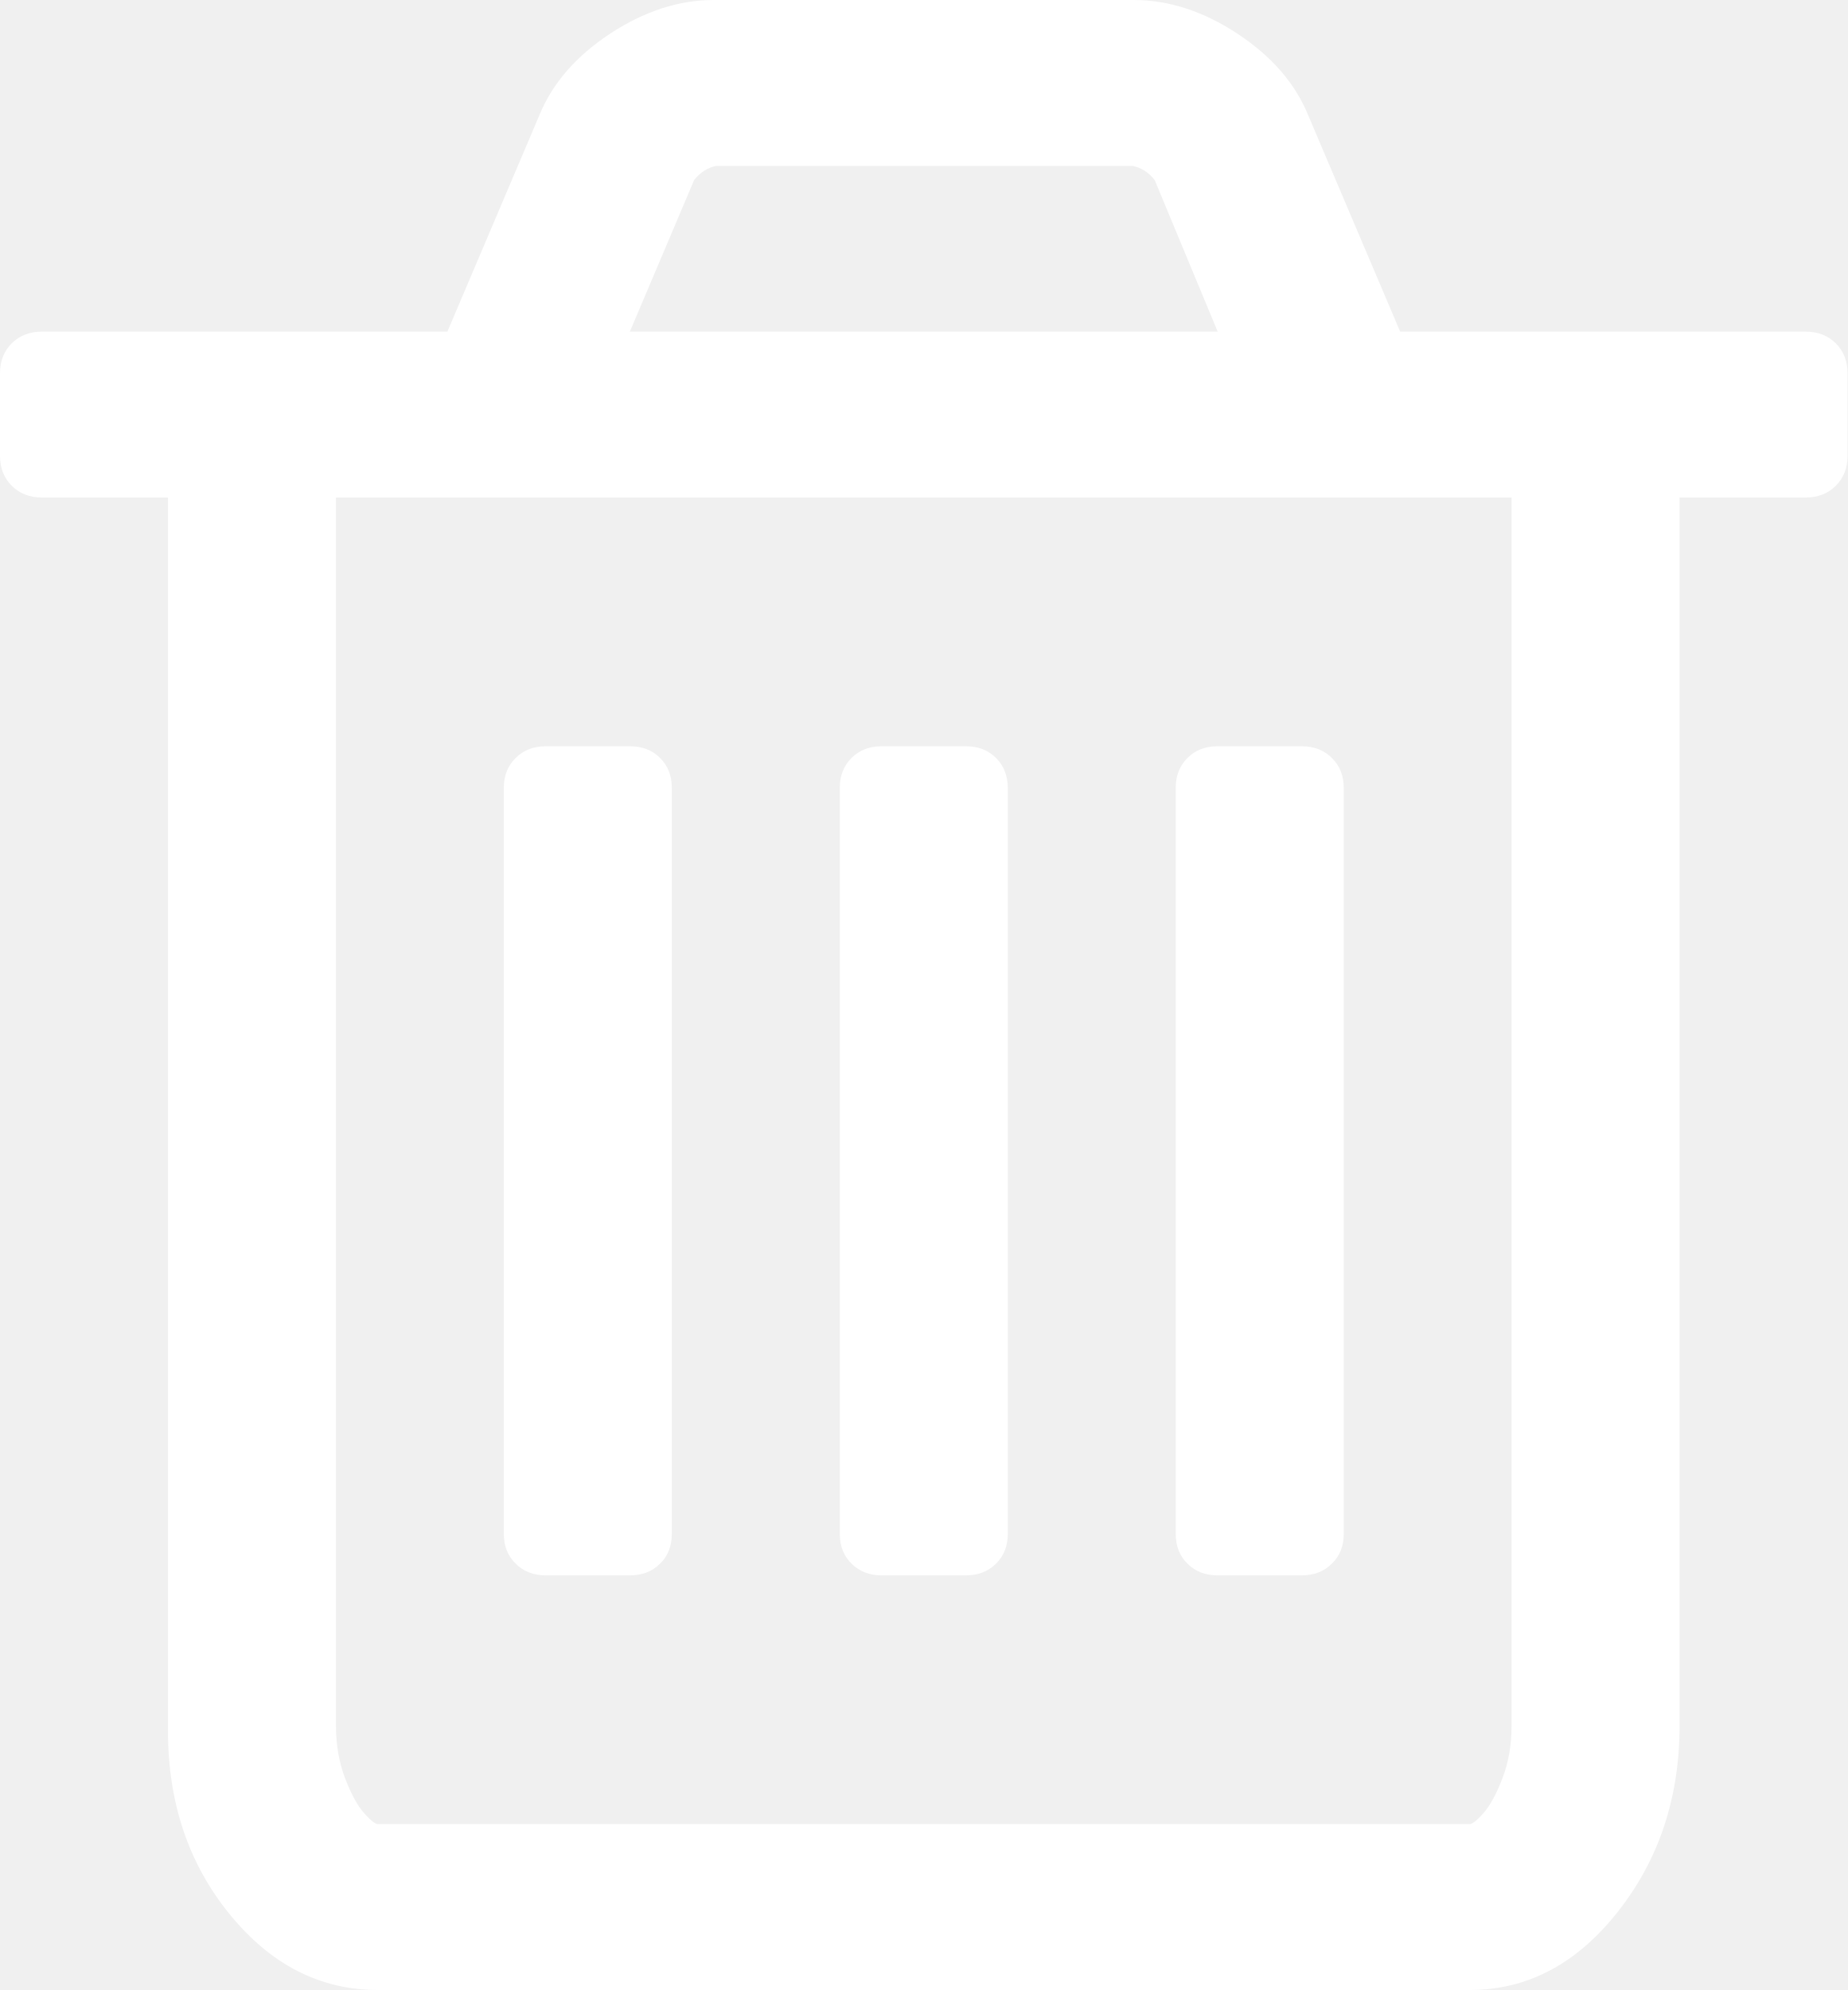
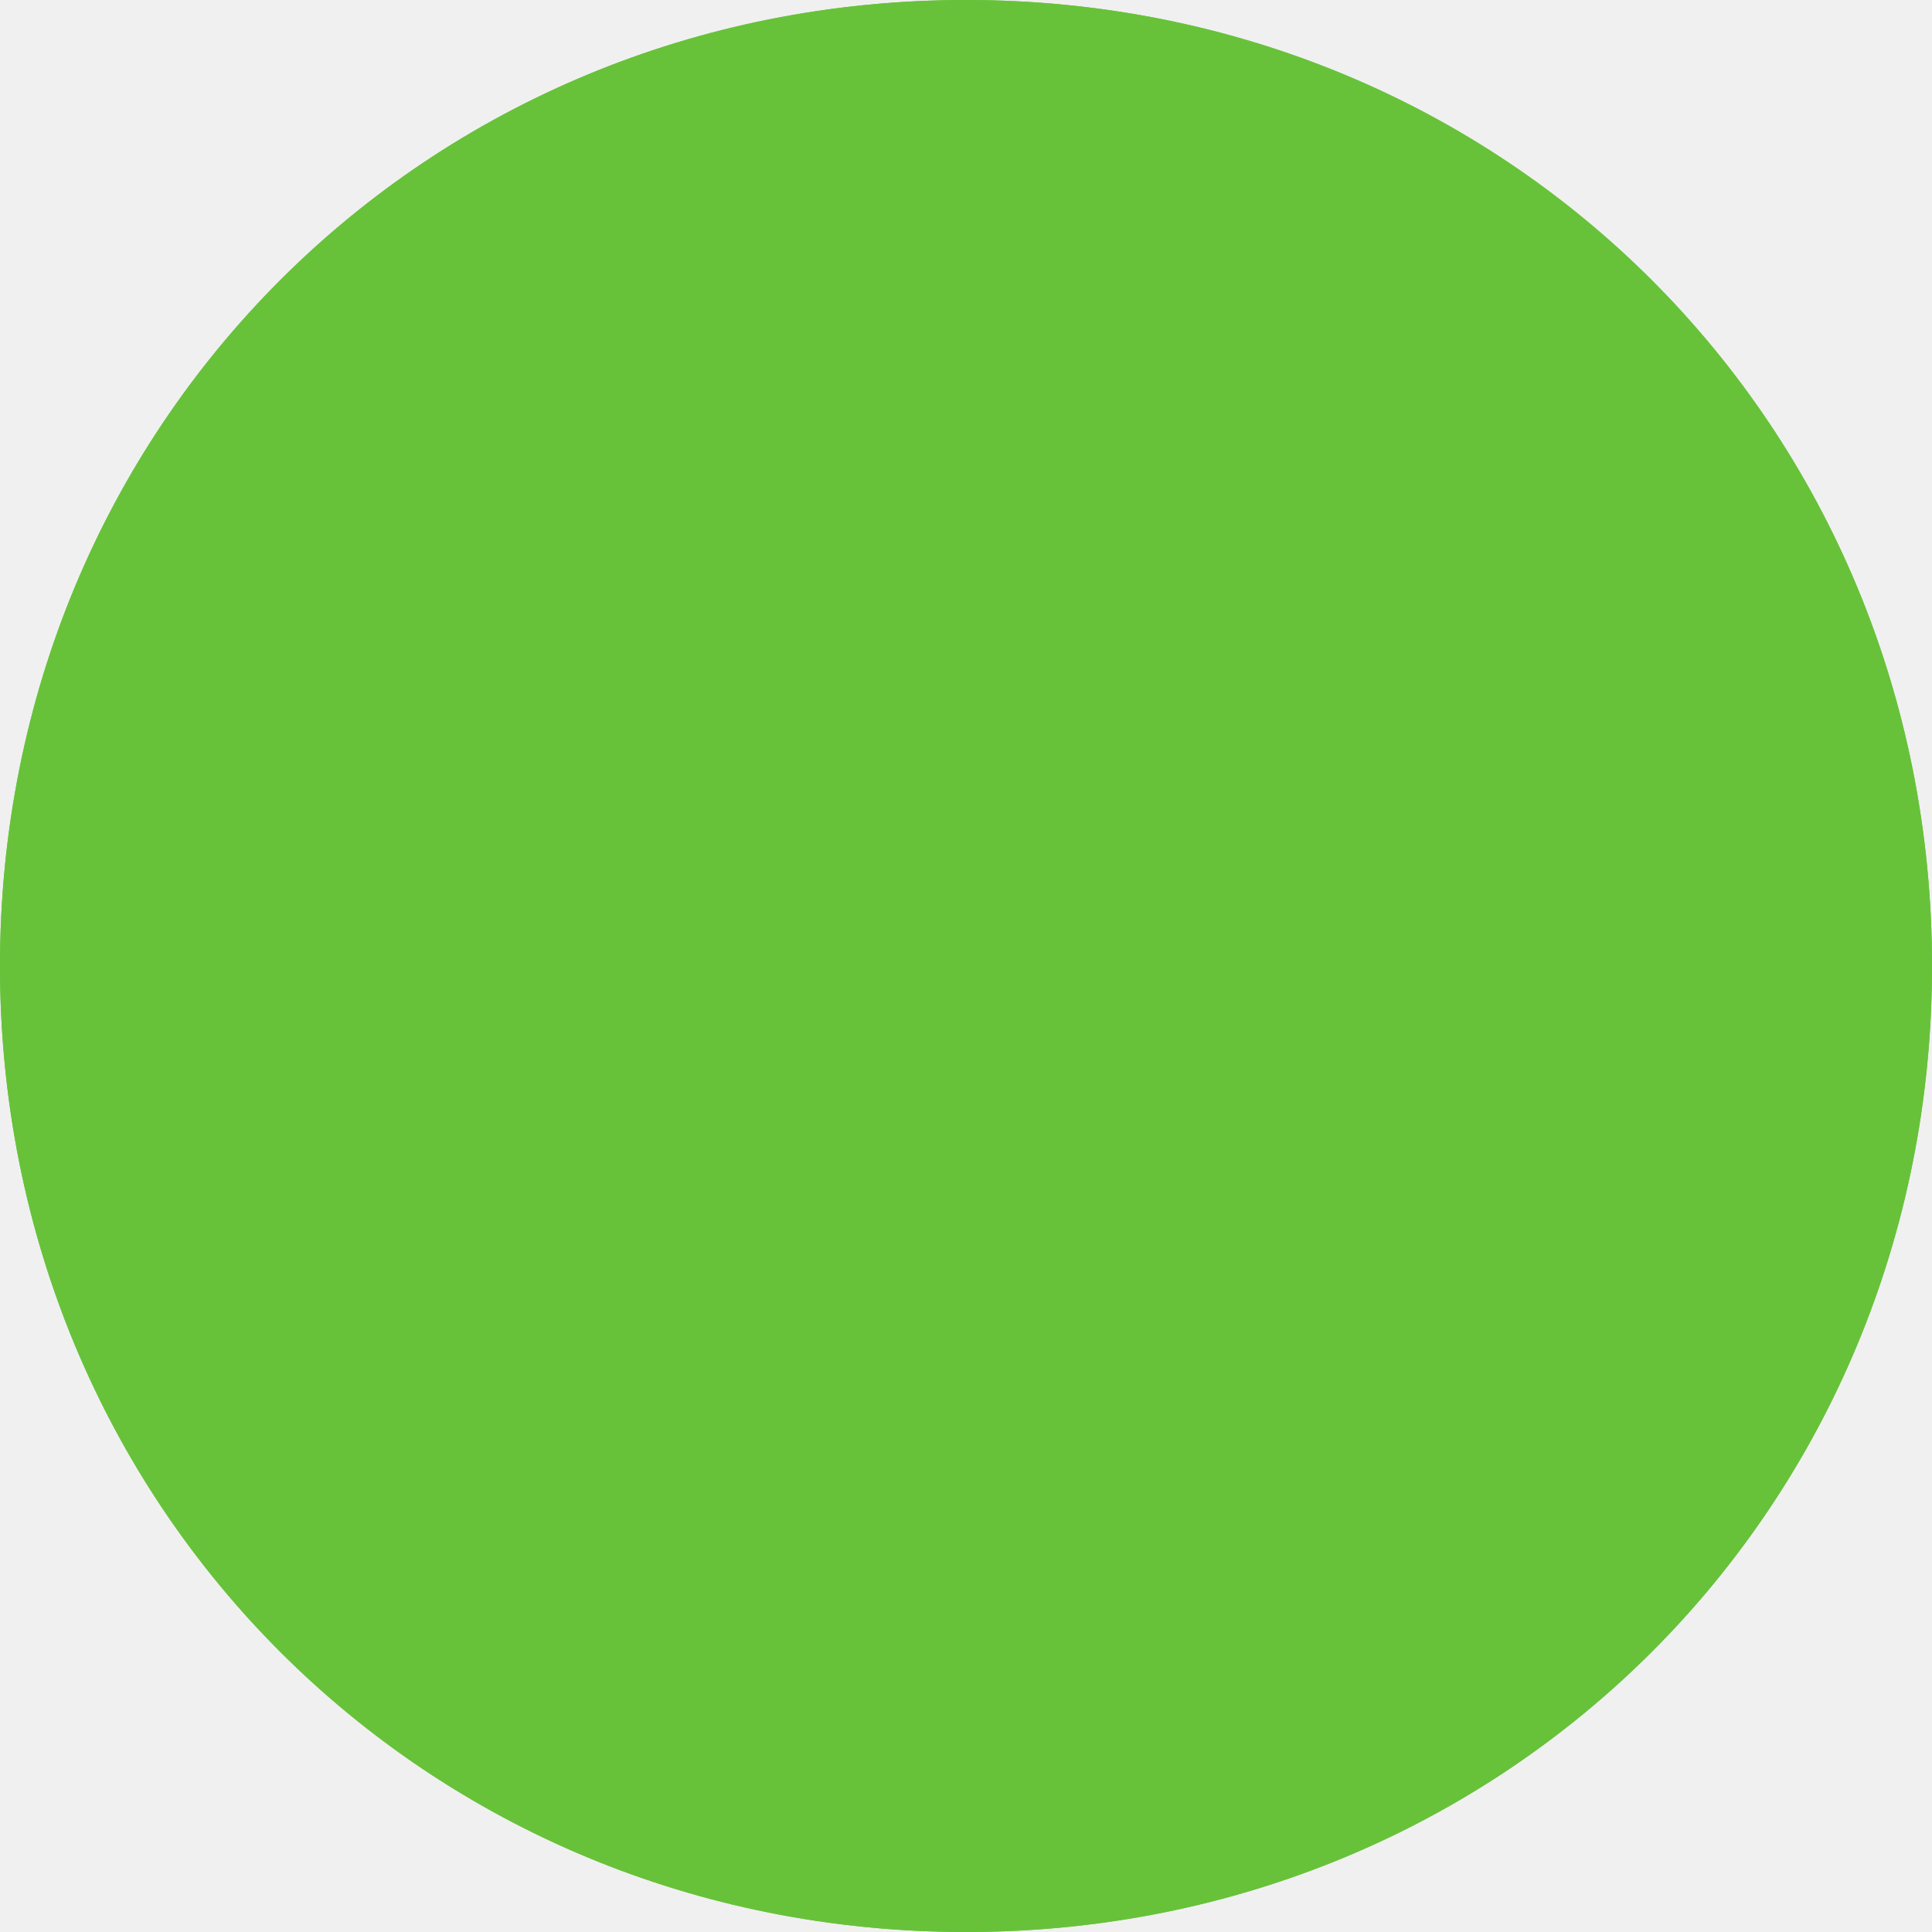
- <svg xmlns="http://www.w3.org/2000/svg" version="1.1" width="13px" height="14px">
-   <g transform="matrix(1 0 0 1 -635 -289 )">
-     <path d="M 4.644 5.332  C 4.7 5.387  4.727 5.457  4.727 5.542  L 4.727 10.792  C 4.727 10.877  4.7 10.947  4.644 11.001  C 4.589 11.056  4.518 11.083  4.432 11.083  L 3.841 11.083  C 3.755 11.083  3.684 11.056  3.629 11.001  C 3.573 10.947  3.545 10.877  3.545 10.792  L 3.545 5.542  C 3.545 5.457  3.573 5.387  3.629 5.332  C 3.684 5.277  3.755 5.25  3.841 5.25  L 4.432 5.25  C 4.518 5.25  4.589 5.277  4.644 5.332  Z M 7.008 5.332  C 7.063 5.387  7.091 5.457  7.091 5.542  L 7.091 10.792  C 7.091 10.877  7.063 10.947  7.008 11.001  C 6.952 11.056  6.882 11.083  6.795 11.083  L 6.205 11.083  C 6.118 11.083  6.048 11.056  5.992 11.001  C 5.937 10.947  5.909 10.877  5.909 10.792  L 5.909 5.542  C 5.909 5.457  5.937 5.387  5.992 5.332  C 6.048 5.277  6.118 5.25  6.205 5.25  L 6.795 5.25  C 6.882 5.25  6.952 5.277  7.008 5.332  Z M 9.371 5.332  C 9.427 5.387  9.455 5.457  9.455 5.542  L 9.455 10.792  C 9.455 10.877  9.427 10.947  9.371 11.001  C 9.316 11.056  9.245 11.083  9.159 11.083  L 8.568 11.083  C 8.482 11.083  8.411 11.056  8.356 11.001  C 8.3 10.947  8.273 10.877  8.273 10.792  L 8.273 5.542  C 8.273 5.457  8.3 5.387  8.356 5.332  C 8.411 5.277  8.482 5.25  8.568 5.25  L 9.159 5.25  C 9.245 5.25  9.316 5.277  9.371 5.332  Z M 10.572 12.51  C 10.615 12.397  10.636 12.274  10.636 12.141  L 10.636 3.5  L 2.364 3.5  L 2.364 12.141  C 2.364 12.274  2.385 12.397  2.428 12.51  C 2.471 12.622  2.516 12.704  2.562 12.756  C 2.608 12.808  2.641 12.833  2.659 12.833  L 10.341 12.833  C 10.359 12.833  10.392 12.808  10.438 12.756  C 10.484 12.704  10.529 12.622  10.572 12.51  Z M 4.884 1.267  L 4.432 2.333  L 8.568 2.333  L 8.125 1.267  C 8.082 1.212  8.03 1.179  7.968 1.167  L 5.041 1.167  C 4.98 1.179  4.927 1.212  4.884 1.267  Z M 12.917 2.415  C 12.972 2.47  13 2.54  13 2.625  L 13 3.208  C 13 3.293  12.972 3.363  12.917 3.418  C 12.862 3.473  12.791 3.5  12.705 3.5  L 11.818 3.5  L 11.818 12.141  C 11.818 12.645  11.674 13.081  11.384 13.449  C 11.095 13.816  10.747 14  10.341 14  L 2.659 14  C 2.253 14  1.905 13.822  1.616 13.467  C 1.326 13.111  1.182 12.681  1.182 12.177  L 1.182 3.5  L 0.295 3.5  C 0.209 3.5  0.138 3.473  0.083 3.418  C 0.028 3.363  0 3.293  0 3.208  L 0 2.625  C 0 2.54  0.028 2.47  0.083 2.415  C 0.138 2.361  0.209 2.333  0.295 2.333  L 3.148 2.333  L 3.795 0.811  C 3.887 0.586  4.053 0.395  4.293 0.237  C 4.533 0.079  4.777 0  5.023 0  L 7.977 0  C 8.223 0  8.467 0.079  8.707 0.237  C 8.947 0.395  9.113 0.586  9.205 0.811  L 9.852 2.333  L 12.705 2.333  C 12.791 2.333  12.862 2.361  12.917 2.415  Z " fill-rule="nonzero" fill="#ffffff" stroke="none" transform="matrix(1 0 0 1 635 289 )" />
+ <svg xmlns="http://www.w3.org/2000/svg" version="1.1" width="40px" height="40px">
+   <g transform="matrix(1 0 0 1 -282 -276 )">
+     <path d="M 302 276  C 313.2 276  322 284.8  322 296  C 322 307.2  313.2 316  302 316  C 290.8 316  282 307.2  282 296  C 282 284.8  290.8 276  302 276  Z " fill-rule="nonzero" fill="#67c23a" stroke="none" />
+     <path d="M 302 276.5  C 312.92 276.5  321.5 285.08  321.5 296  C 321.5 306.92  312.92 315.5  302 315.5  C 291.08 315.5  282.5 306.92  282.5 296  C 282.5 285.08  291.08 276.5  302 276.5  Z " stroke-width="1" stroke="#67c23a" fill="none" />
  </g>
</svg>
